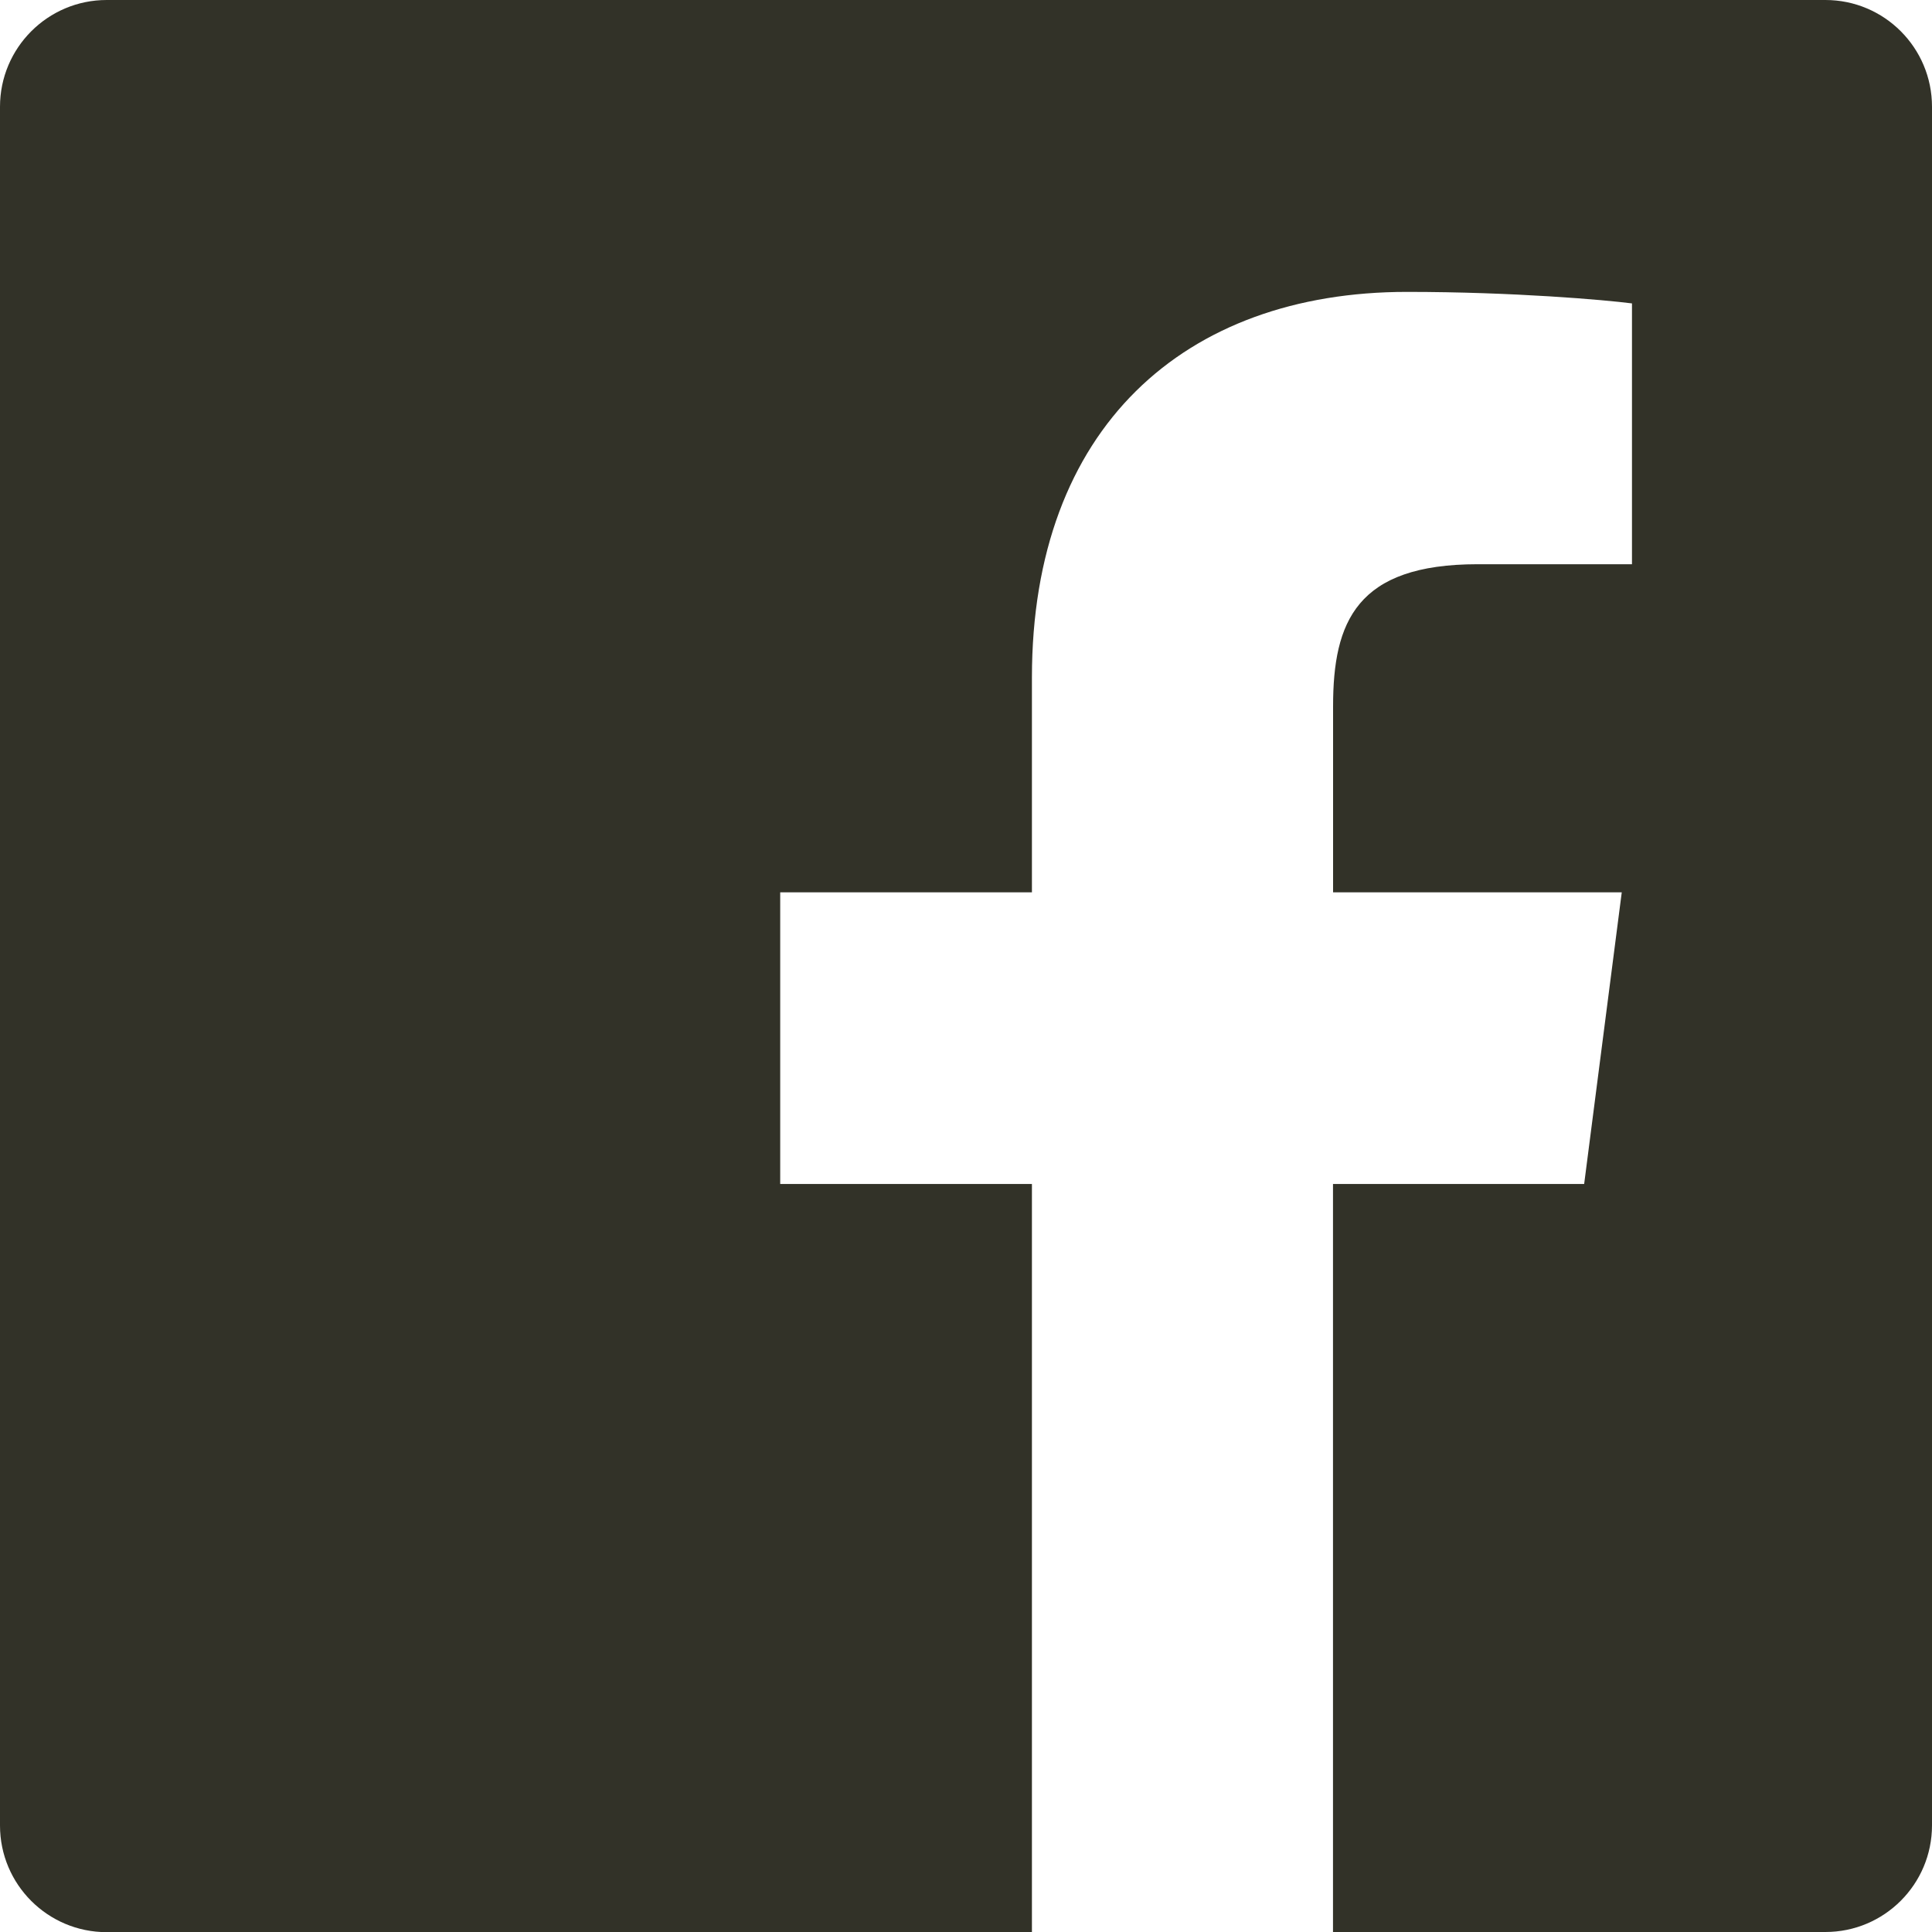
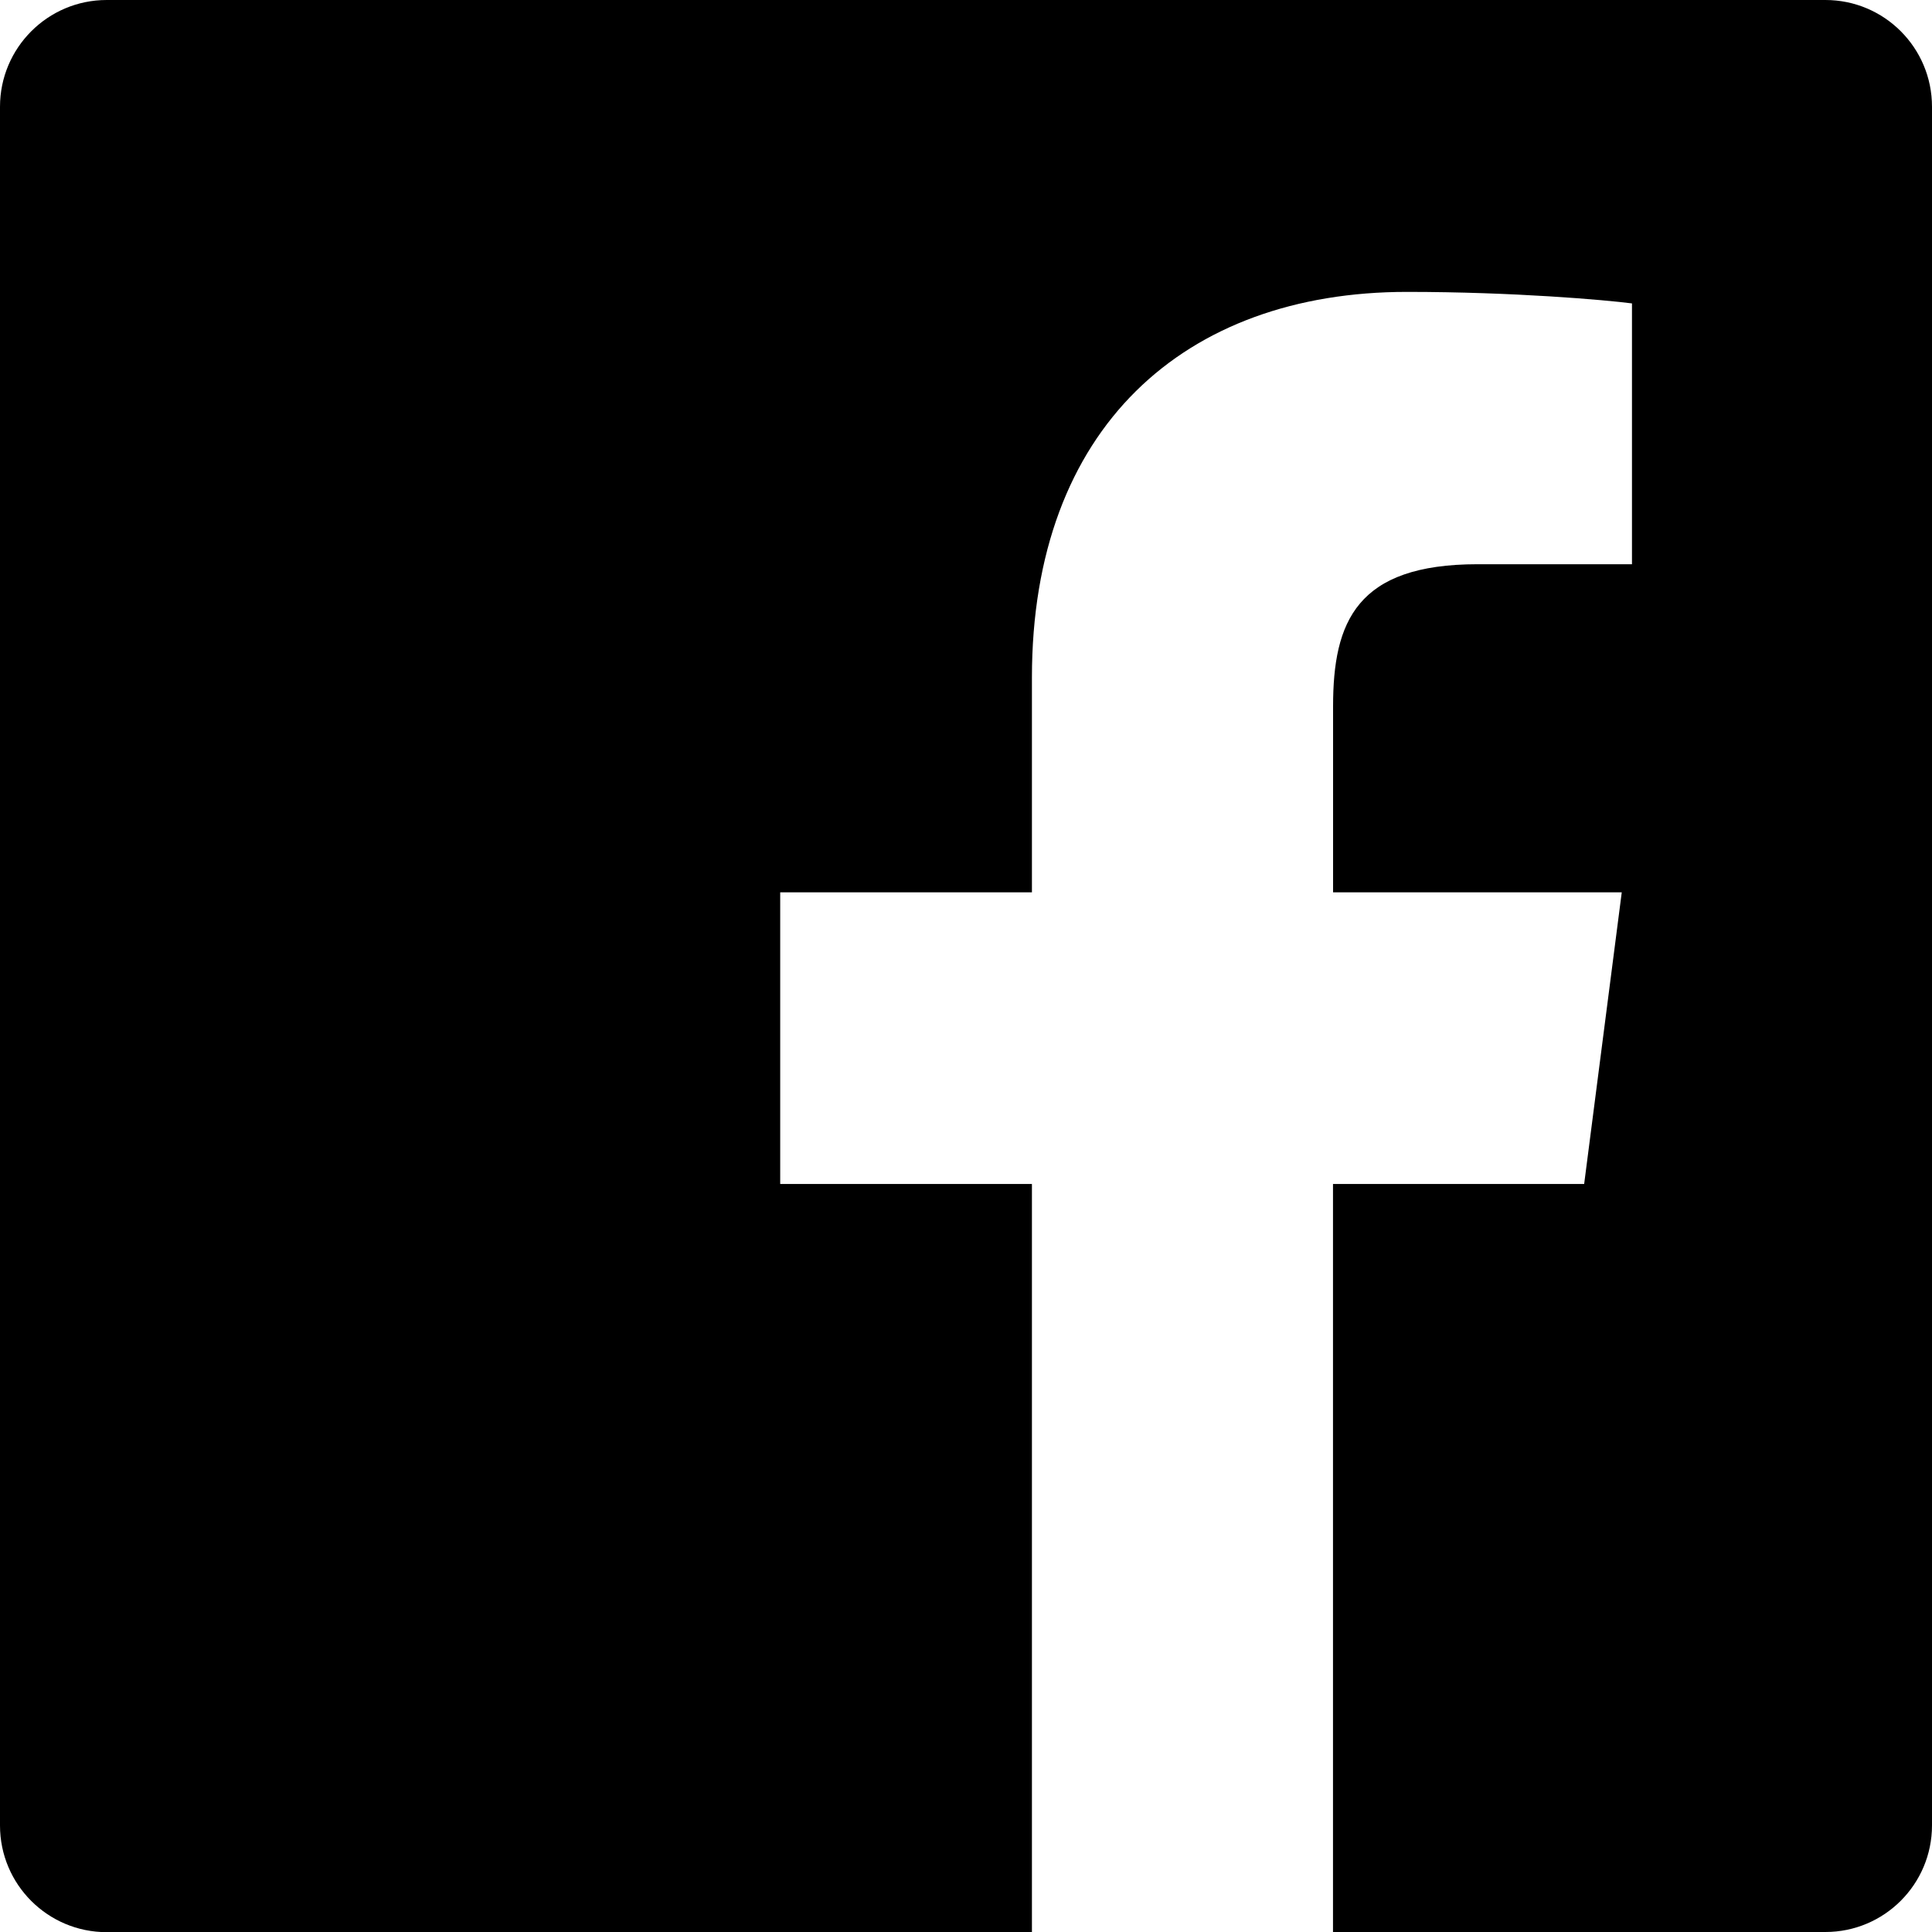
<svg xmlns="http://www.w3.org/2000/svg" width="24" height="24" viewBox="0 0 24 24">
-   <g id="Symbols" fill="none" fill-rule="evenodd">
-     <g id="Icons/Social-Media/FB/Black" fill="#323228">
-       <path d="M22.676 0H1.325C.593 0 0 .595 0 1.326v21.351c0 .732.593 1.325 1.325 1.325h11.494v-9.294H9.692v-3.623h3.127v-2.67c0-3.1 1.894-4.789 4.659-4.789 1.325 0 2.463.1 2.795.143v3.24h-1.918c-1.504 0-1.795.715-1.795 1.764v2.312h3.586l-.467 3.623h-3.12V24h6.117c.731 0 1.324-.593 1.324-1.325V1.326C24 .593 23.407 0 22.676 0" id="FB-Logo" />
-     </g>
-   </g>
+   <path d="M22.676 0H1.325C.593 0 0 .595 0 1.326v21.351c0 .732.593 1.325 1.325 1.325h11.494v-9.294H9.692v-3.623h3.127v-2.67c0-3.1 1.894-4.789 4.659-4.789 1.325 0 2.463.1 2.795.143v3.24h-1.918c-1.504 0-1.795.715-1.795 1.764v2.312h3.586l-.467 3.623h-3.12V24h6.117c.731 0 1.324-.593 1.324-1.325V1.326C24 .593 23.407 0 22.676 0" />
</svg>
